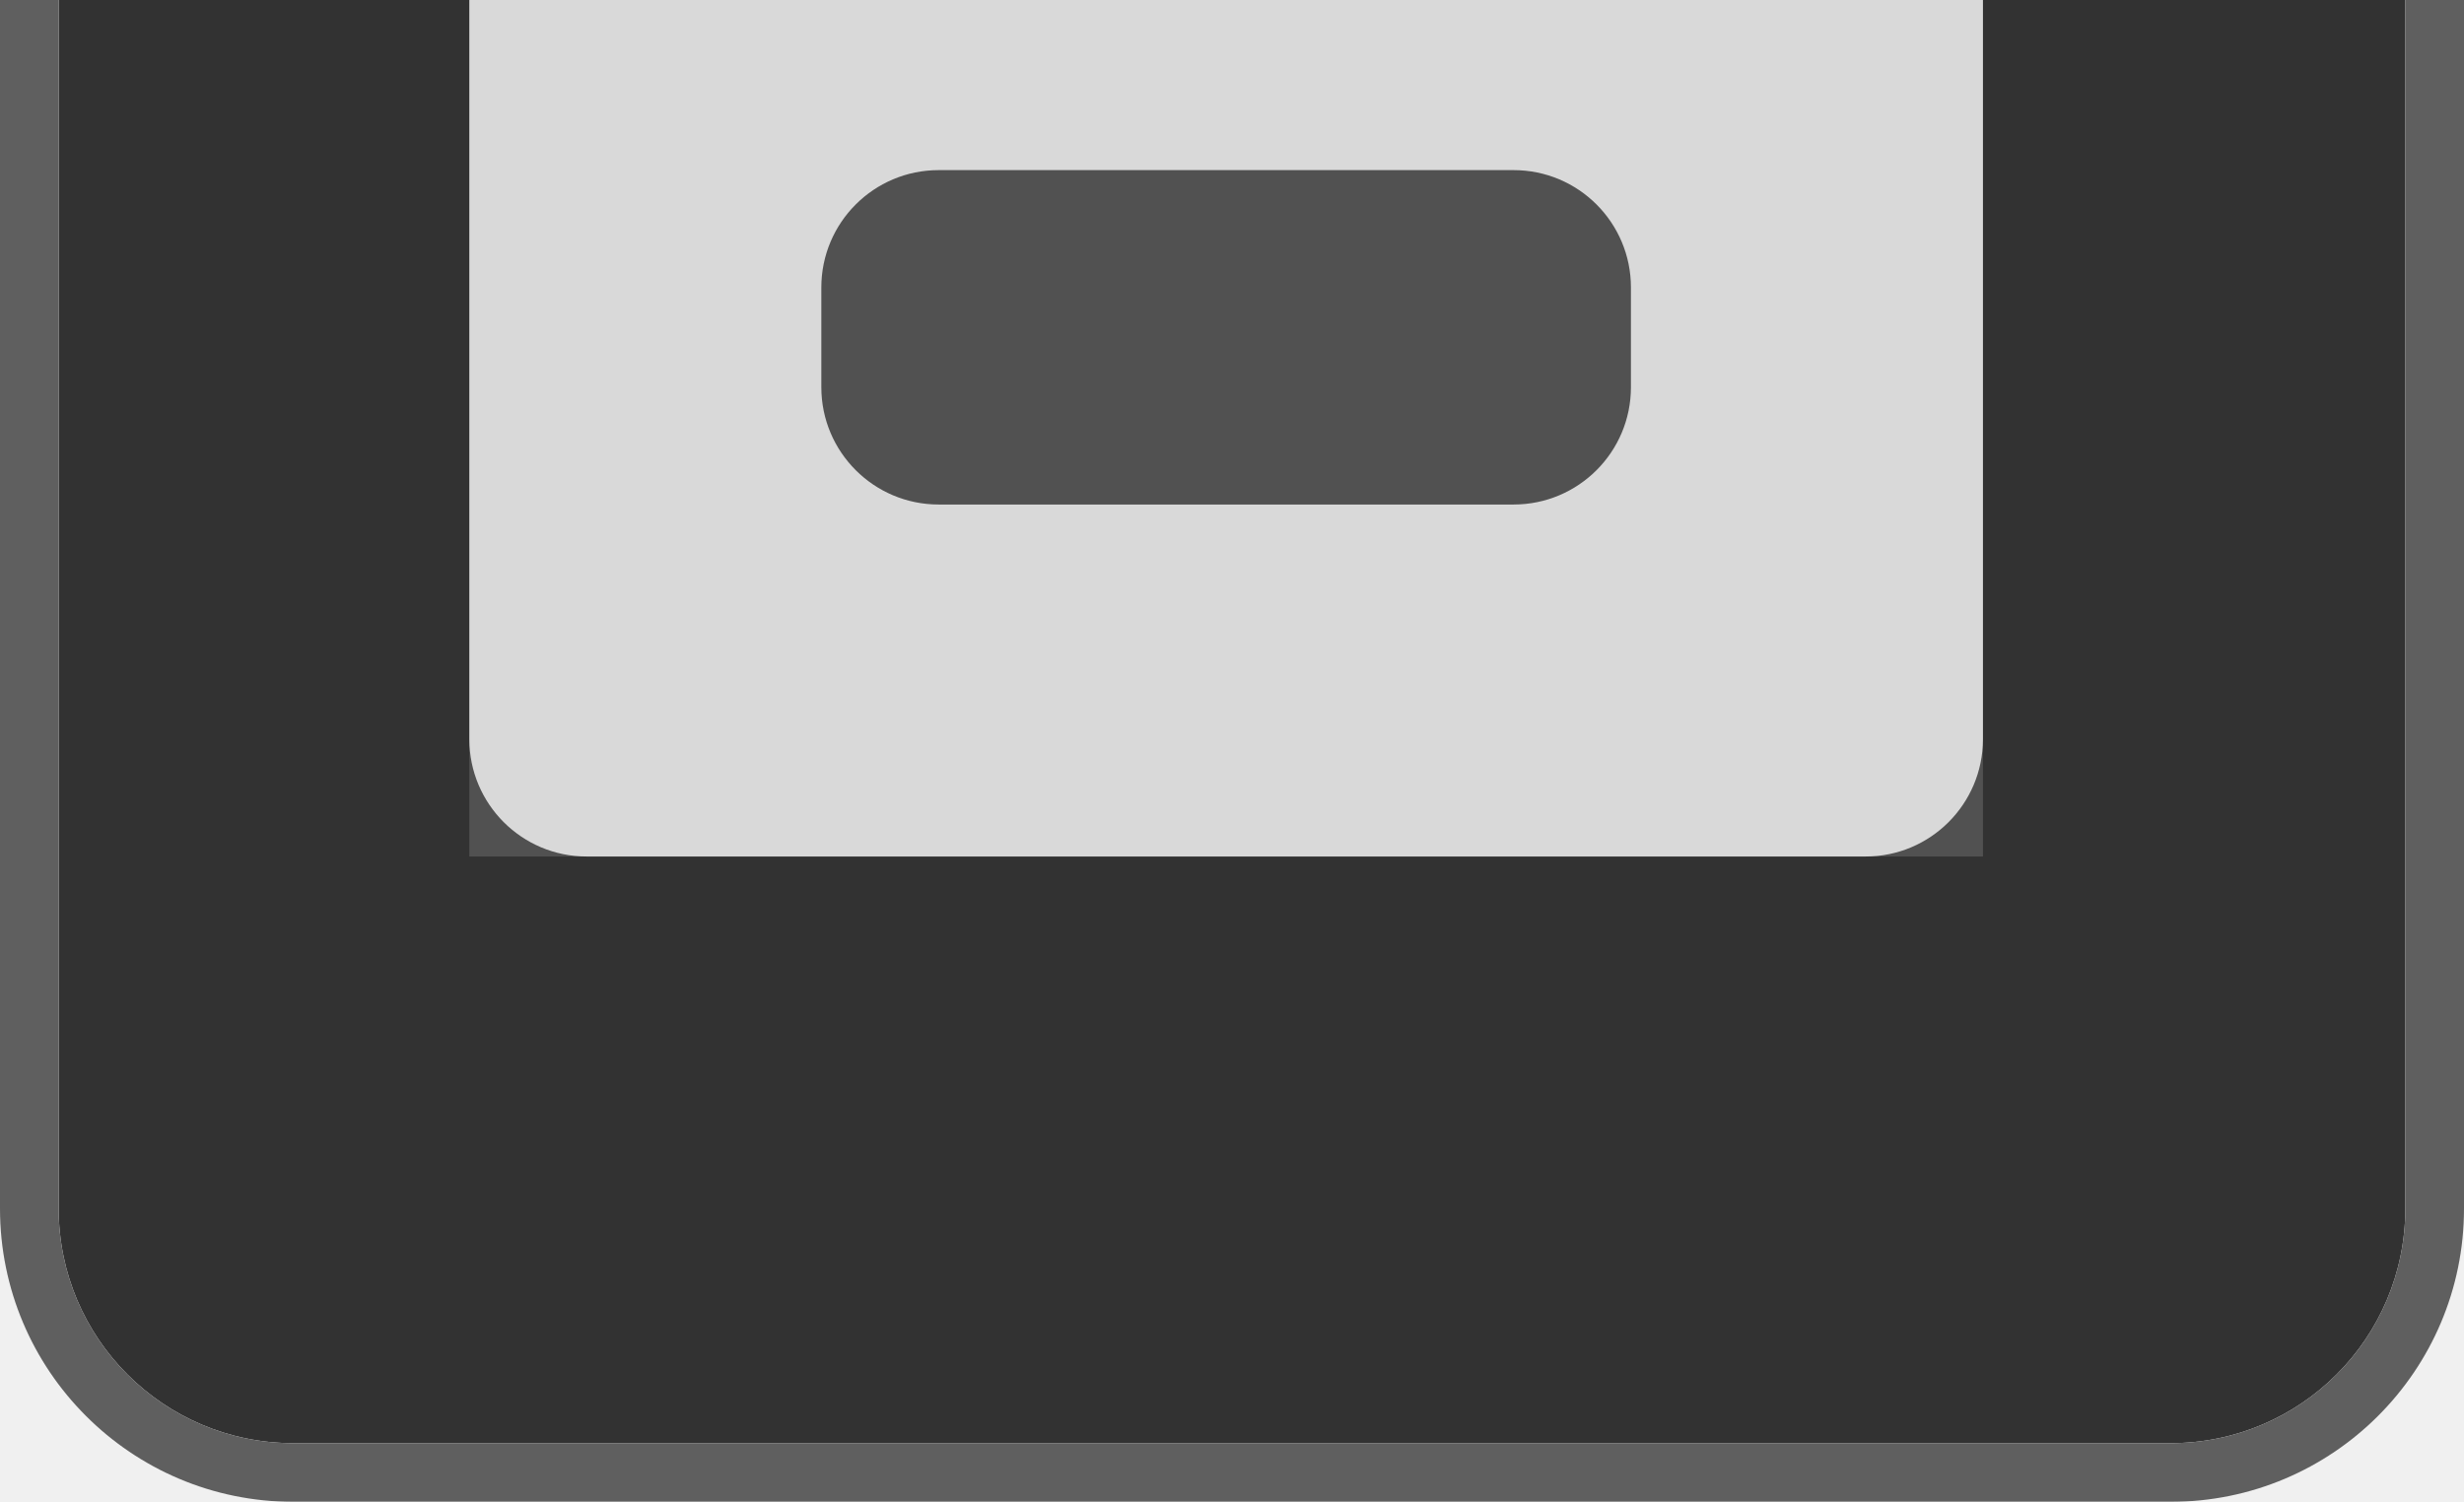
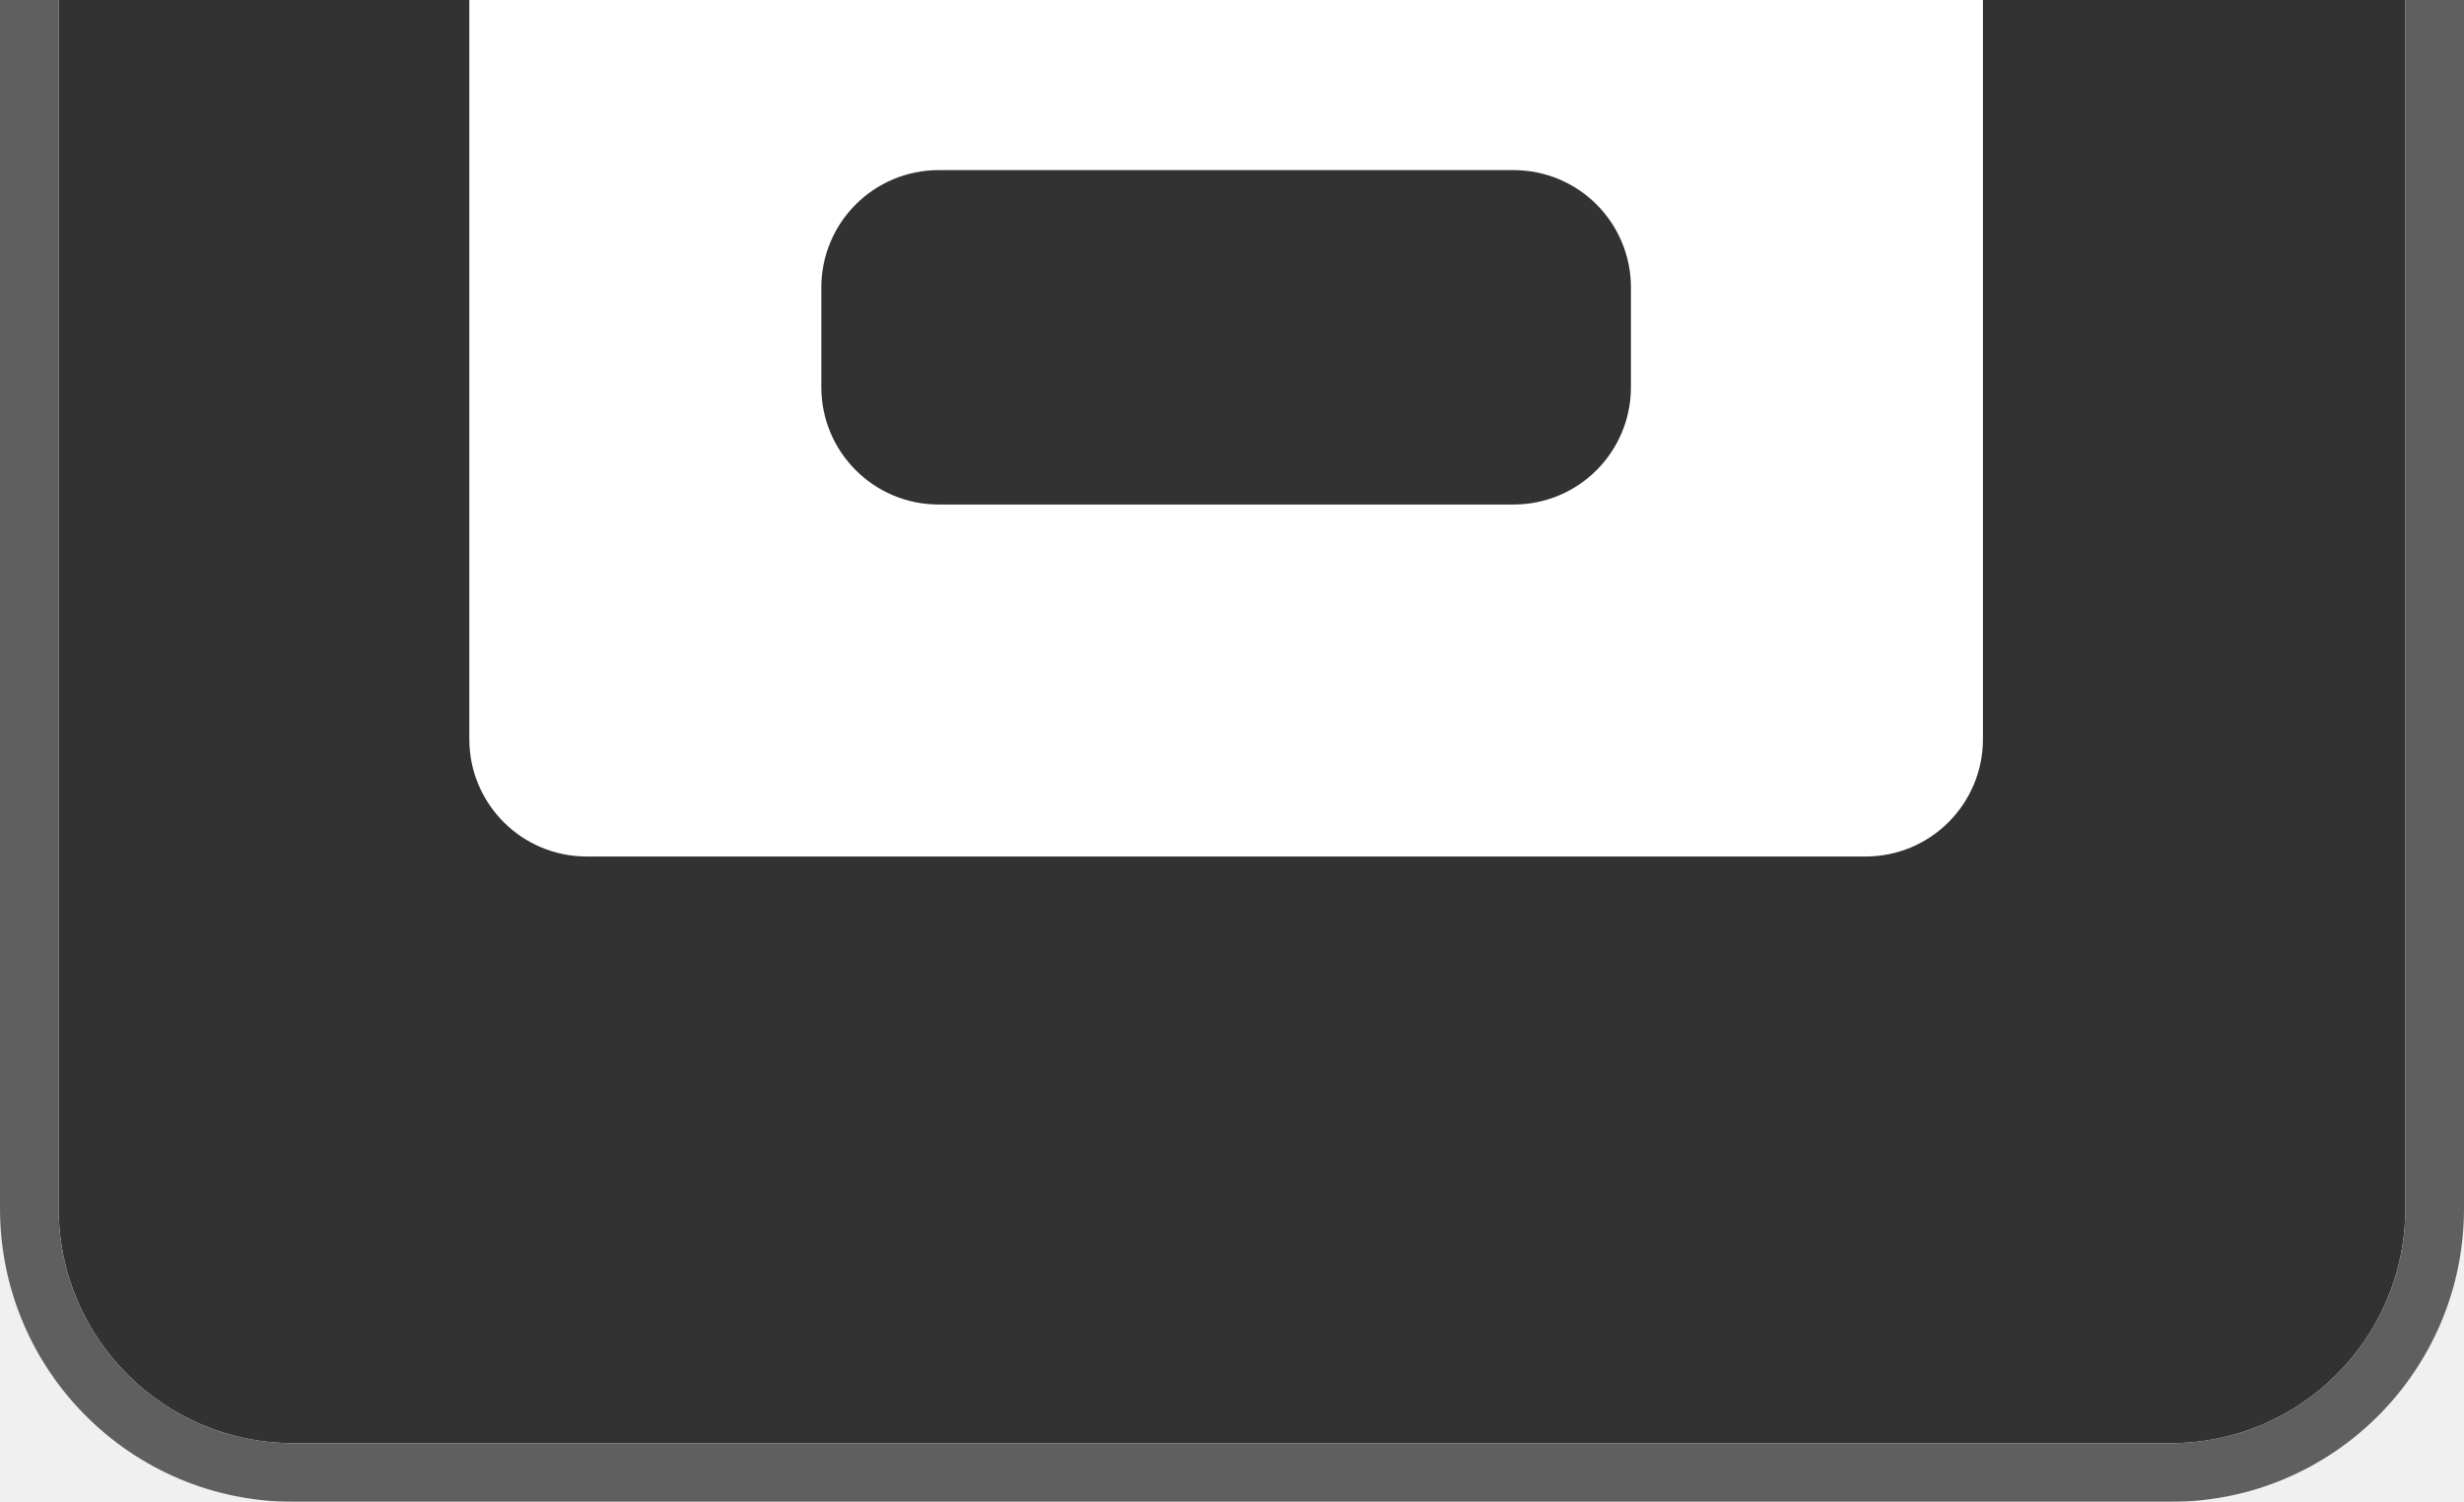
<svg xmlns="http://www.w3.org/2000/svg" width="210" height="128" viewBox="0 0 210 128" fill="none">
  <mask id="path-1-outside-1_368_477" maskUnits="userSpaceOnUse" x="0" y="0" width="210" height="128" fill="black">
    <rect fill="white" width="210" height="128" />
    <path d="M5 103C5 114.046 13.954 123 25 123H185C196.046 123 205 114.046 205 103V0H5V103Z" />
  </mask>
  <path d="M5 103C5 114.046 13.954 123 25 123H185C196.046 123 205 114.046 205 103V0H5V103Z" fill="#323232" />
  <path d="M0 103C0 116.807 11.193 128 25 128H185C198.807 128 210 116.807 210 103H200C200 111.284 193.284 118 185 118H25C16.716 118 10 111.284 10 103H0ZM205 0H5H205ZM0 0V103C0 116.807 11.193 128 25 128V118C16.716 118 10 111.284 10 103V0H0ZM185 128C198.807 128 210 116.807 210 103V0H200V103C200 111.284 193.284 118 185 118V128Z" fill="#5F5F5F" mask="url(#path-1-outside-1_368_477)" />
-   <rect width="129" height="73" transform="matrix(1 0 0 -1 40 73)" fill="#515151" />
-   <path d="M40 0H169V63C169 68.523 164.523 73 159 73H104.5V43H129C134.523 43 139 38.523 139 33V24.5C139 18.977 134.523 14.5 129 14.5H80C74.477 14.5 70 18.977 70 24.5V33C70 38.523 74.477 43 80 43H104.5V73H50C44.477 73 40 68.523 40 63V0Z" fill="#D9D9D9" />
+   <path d="M40 0H169V63C169 68.523 164.523 73 159 73H104.5V43H129C134.523 43 139 38.523 139 33V24.5C139 18.977 134.523 14.5 129 14.5H80C74.477 14.5 70 18.977 70 24.5V33C70 38.523 74.477 43 80 43H104.5V73H50C44.477 73 40 68.523 40 63V0Z" fill="white" />
</svg>
